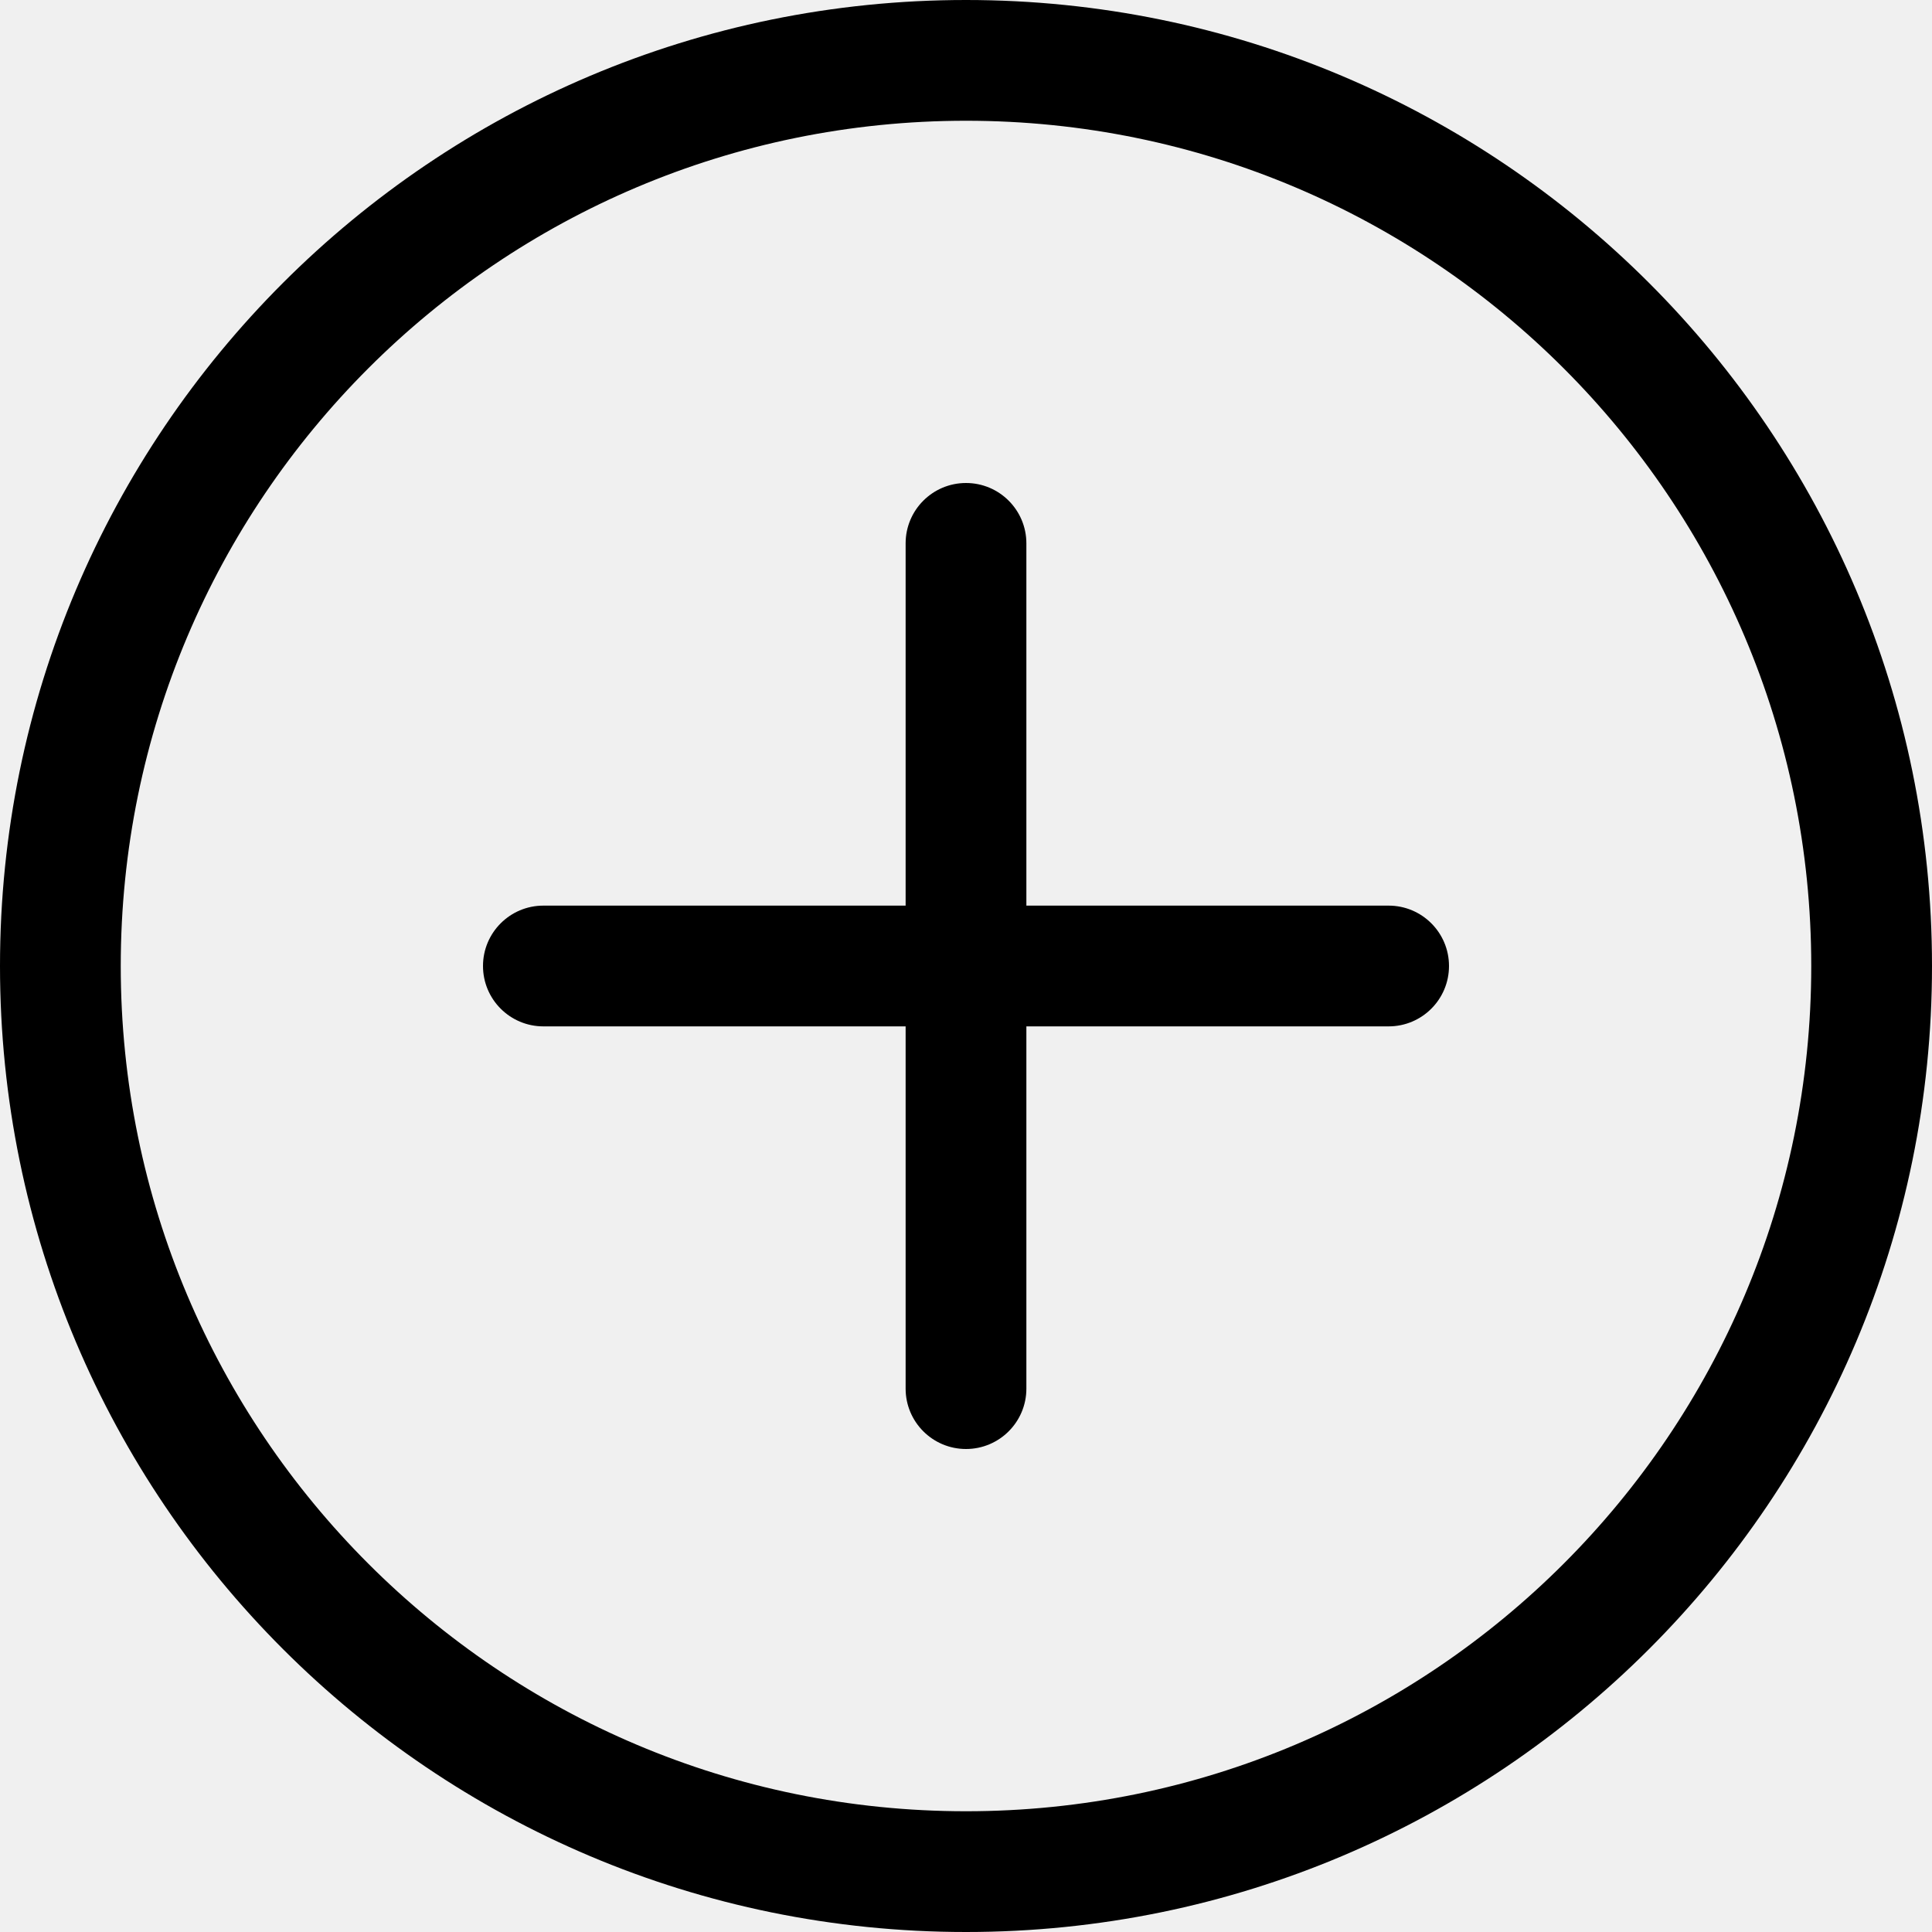
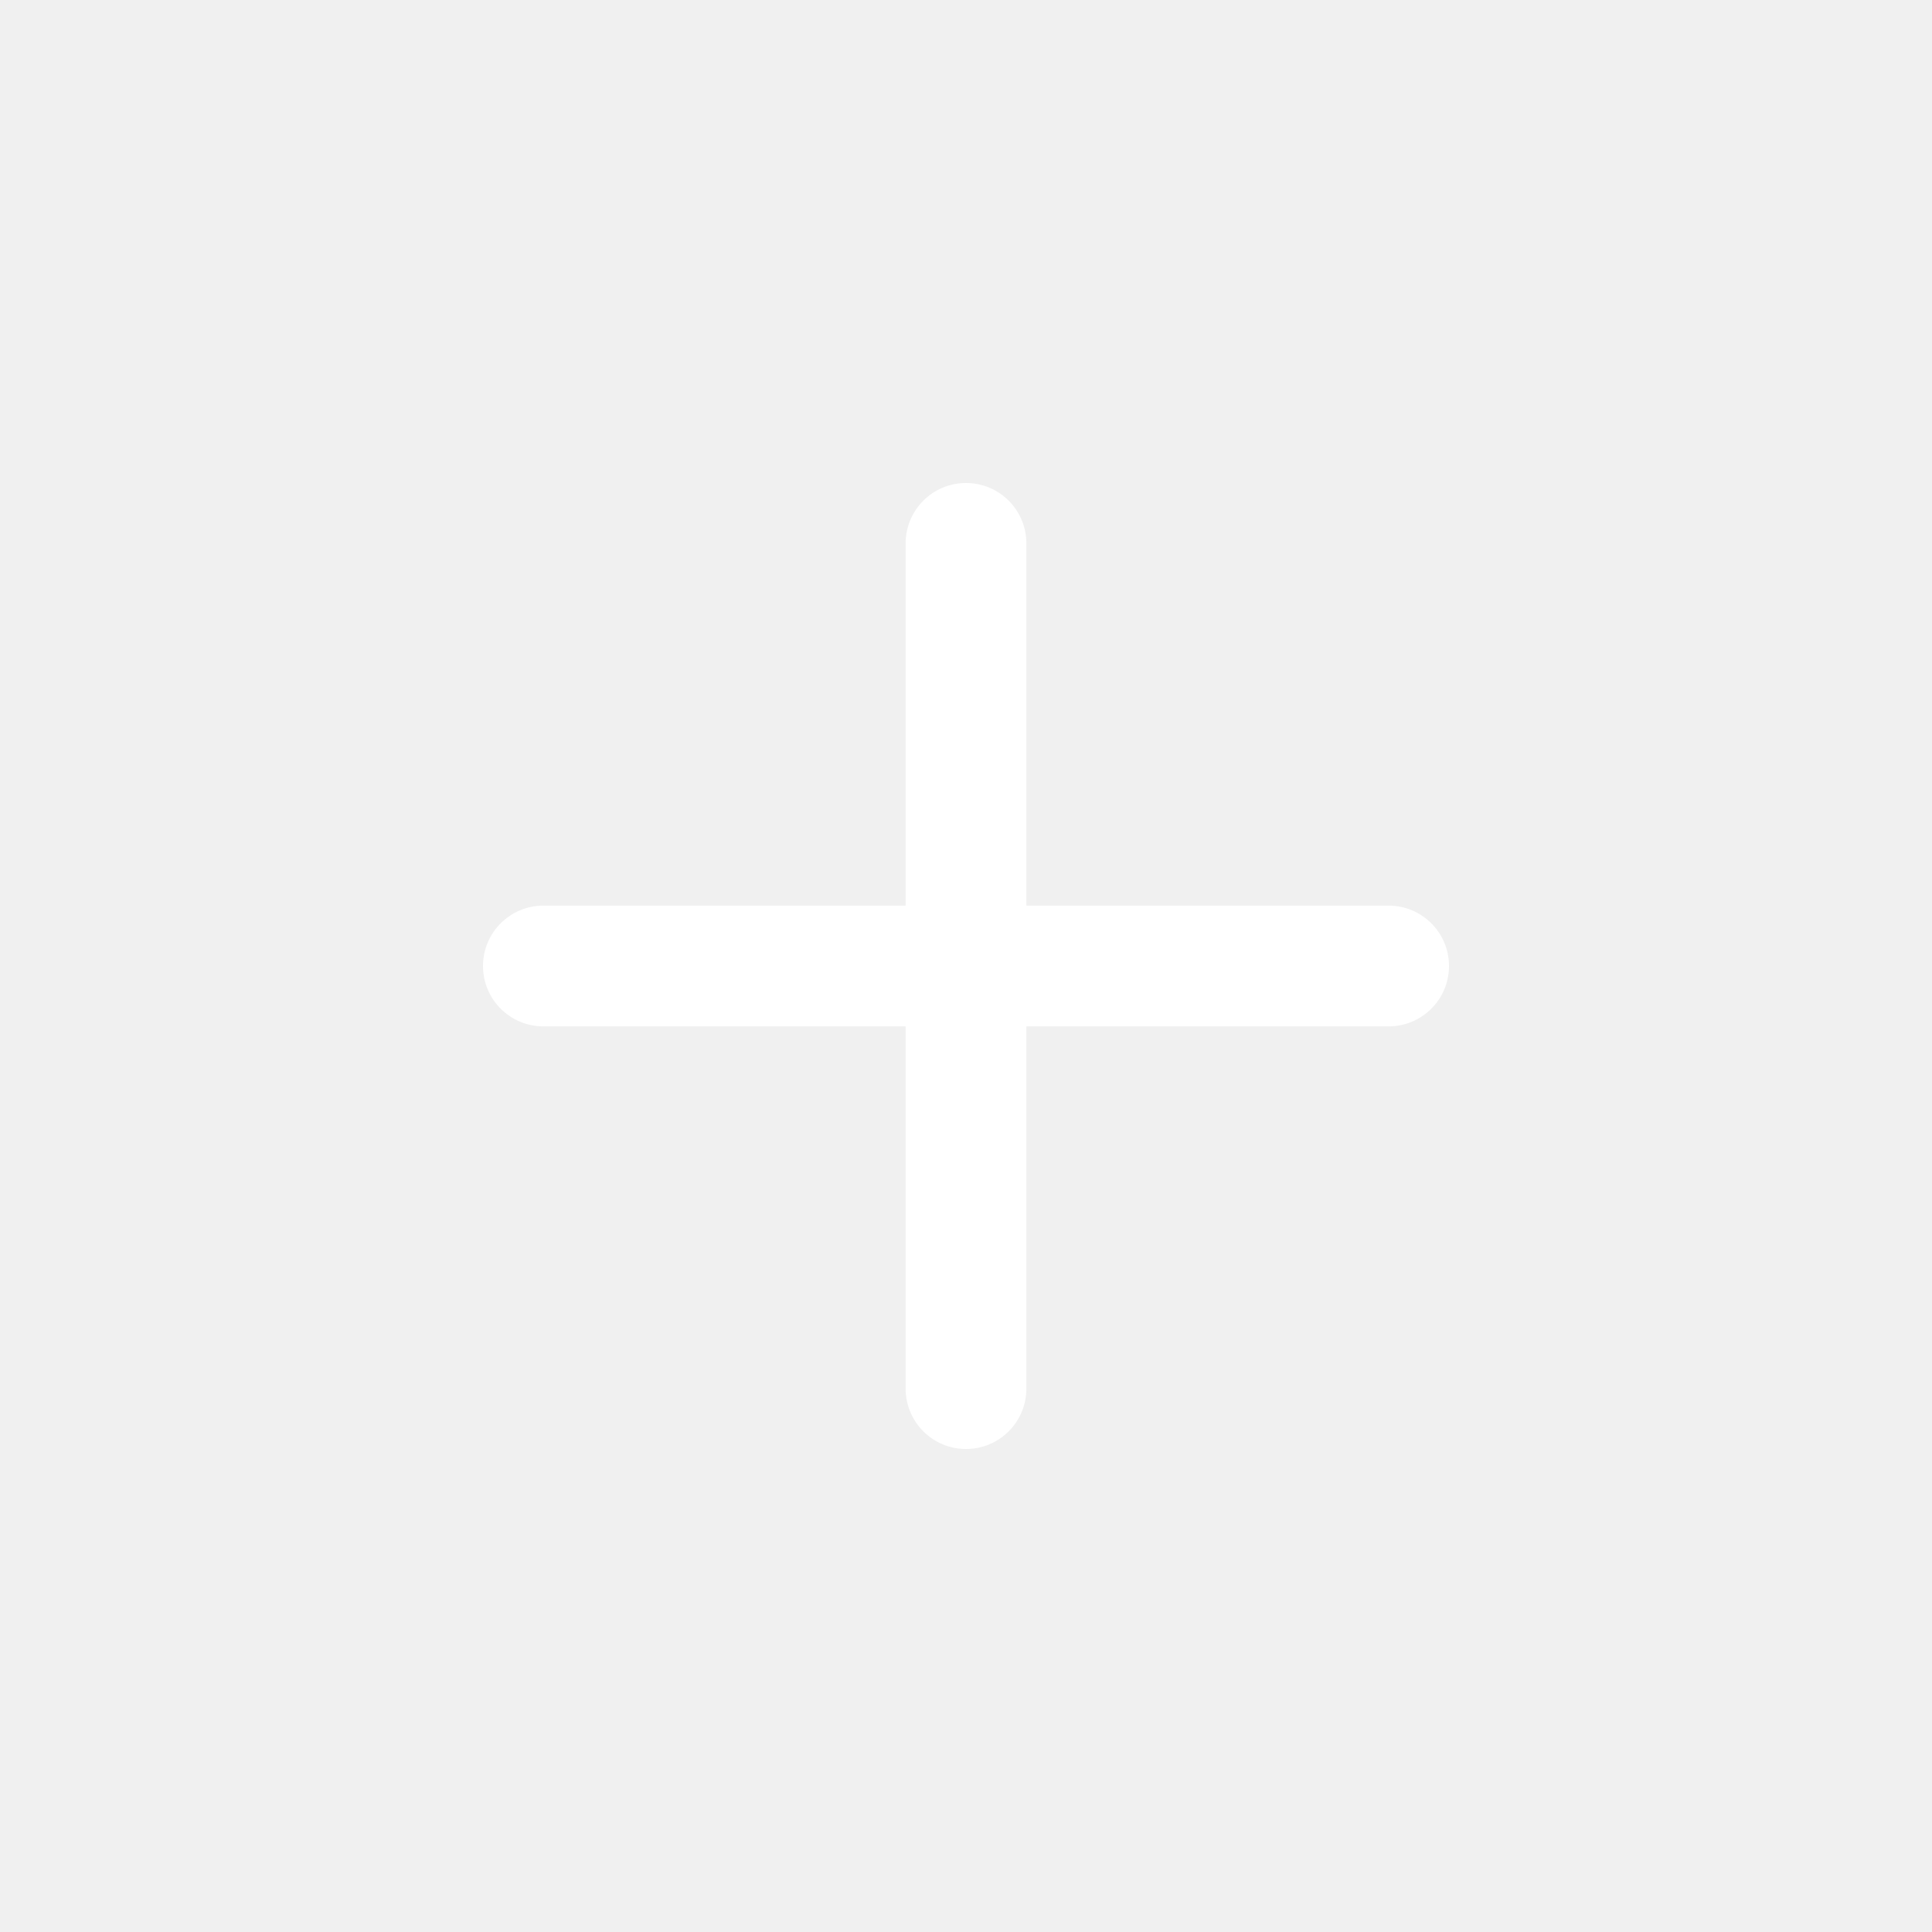
- <svg xmlns="http://www.w3.org/2000/svg" width="16" height="16" fill="currentColor" class="bi bi-plus-circle" viewBox="0 0 16 16">
-   <path d="M8 15A7 7 0 1 1 8 1a7 7 0 0 1 0 14zm0 1A8 8 0 1 0 8 0a8 8 0 0 0 0 16z" />
+ <svg xmlns="http://www.w3.org/2000/svg" width="30" height="30" fill="#fff" class="bi bi-plus" viewBox="0 0 16 16">
  <path d="M8 4a.5.5 0 0 1 .5.5v3h3a.5.5 0 0 1 0 1h-3v3a.5.5 0 0 1-1 0v-3h-3a.5.5 0 0 1 0-1h3v-3A.5.5 0 0 1 8 4z" />
</svg>
